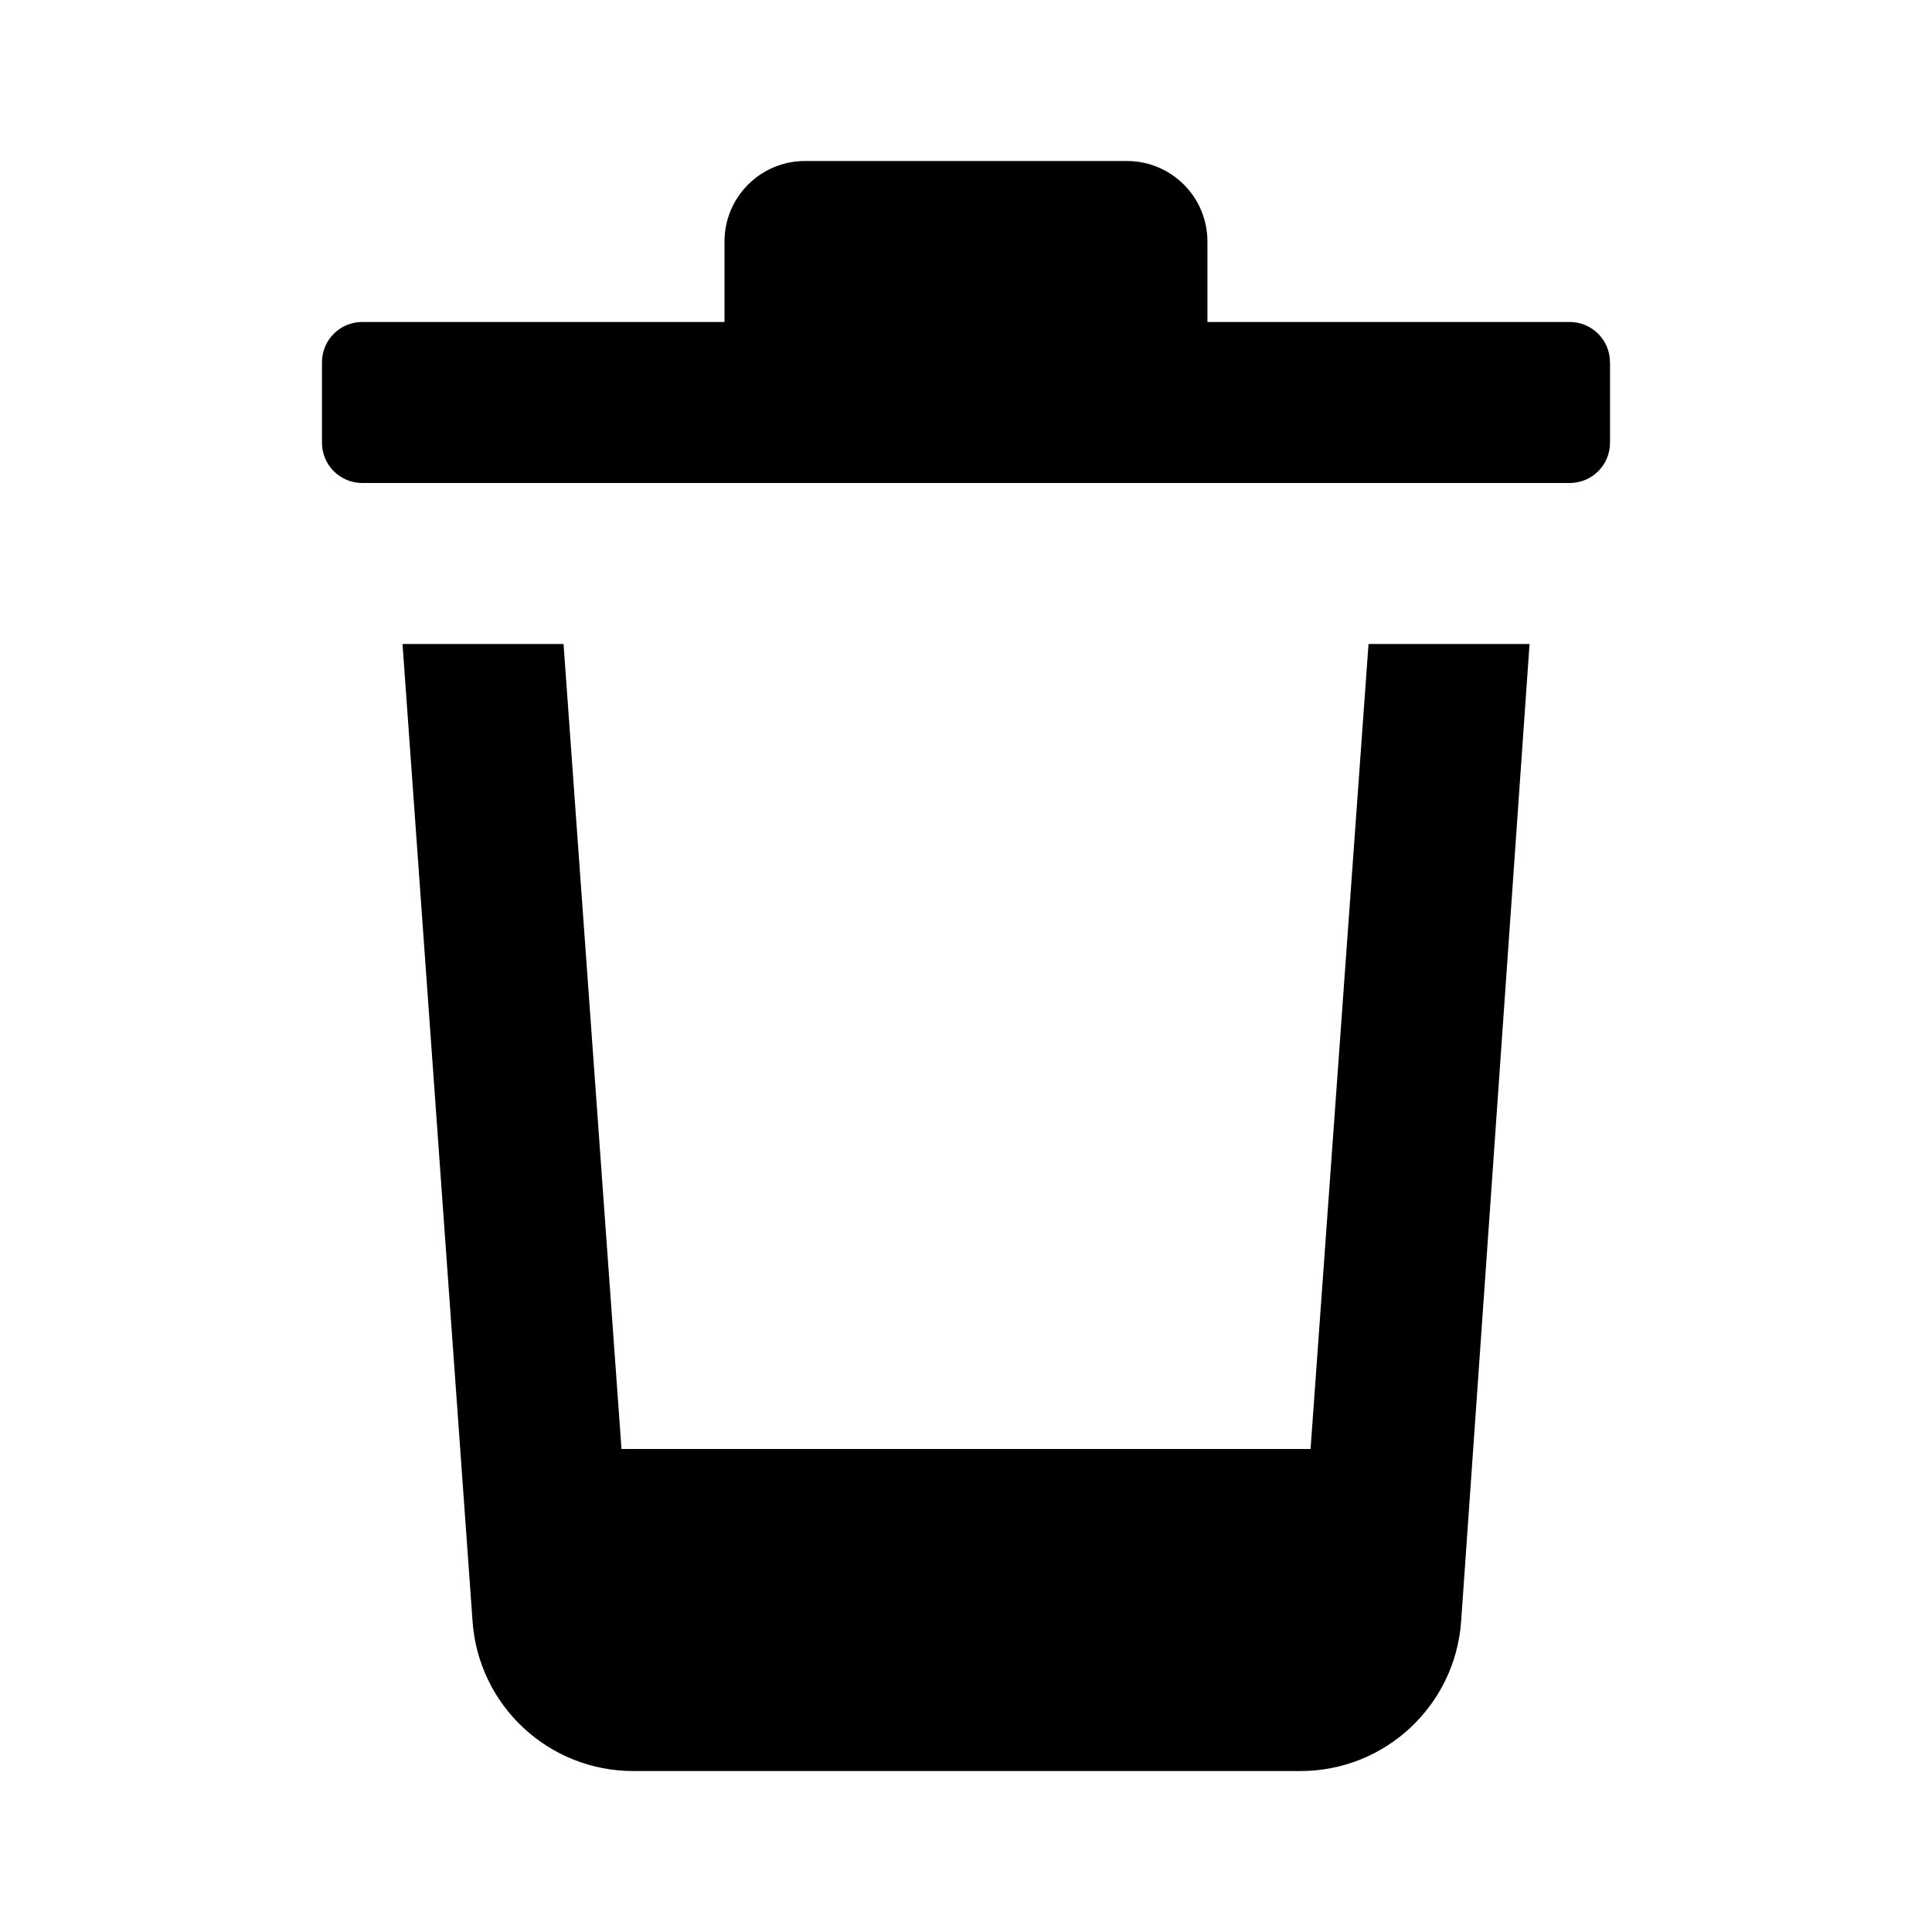
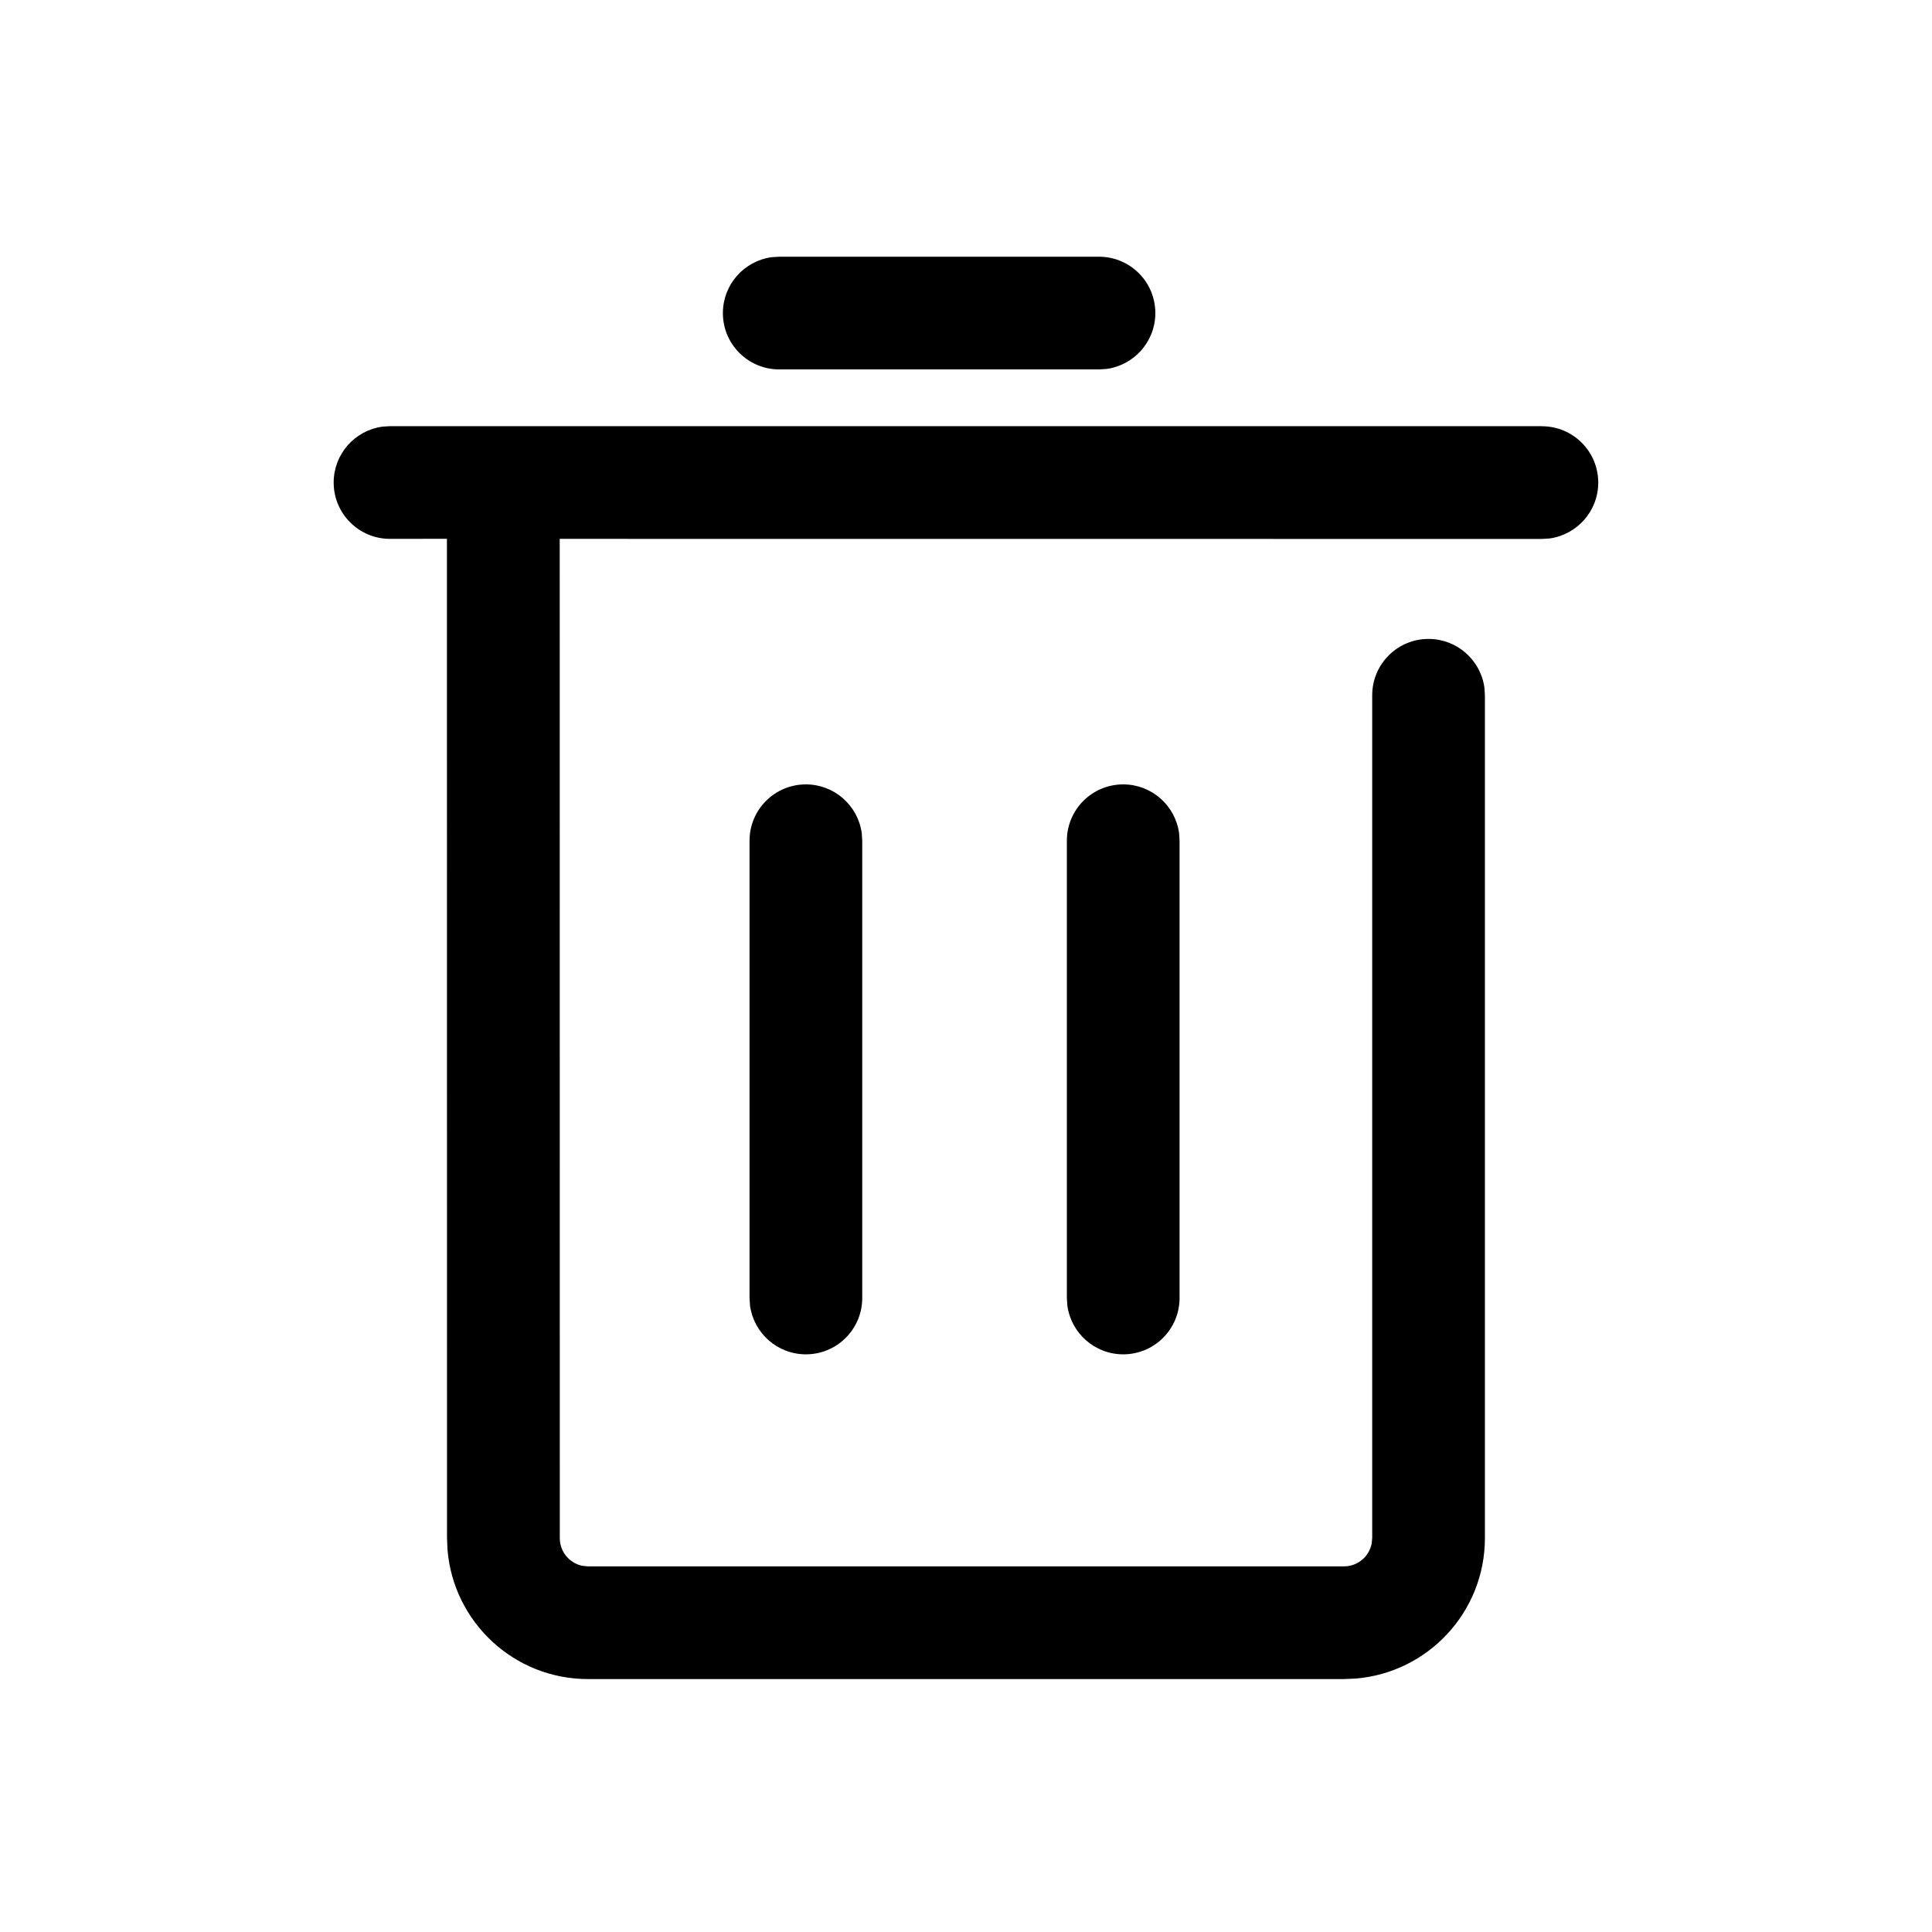
- <svg xmlns="http://www.w3.org/2000/svg" version="1.1" width="32" height="32" viewBox="0 0 32 32">
-   <path fill="currentColor" d="M26.667 6v1.333c0 0.368-0.298 0.667-0.667 0.667h-20c-0.368 0-0.667-0.298-0.667-0.667v-1.333c0-0.368 0.298-0.667 0.667-0.667h6v-1.333c0-0.736 0.597-1.333 1.333-1.333h5.333c0.736 0 1.333 0.597 1.333 1.333v1.333h6c0.368 0 0.667 0.298 0.667 0.667zM21.707 24h-11.413l-0.96-13.333h-2.667l1.16 16.187c0.098 1.399 1.264 2.483 2.667 2.48h11.040c1.403 0.003 2.568-1.081 2.667-2.48l1.133-16.187h-2.667l-0.96 13.333z" />
+ <svg xmlns="http://www.w3.org/2000/svg" version="1.1" width="24" height="24" viewBox="0 0 24 24">
+   <path d="M19.154 5.295c0.387 0 0.7 0.313 0.7 0.7 0 0.354-0.263 0.647-0.605 0.694l-0.095 0.006-12.201-0.001 0.001 12.413c0 0.17 0.12 0.311 0.28 0.344l0.071 0.007h9.39c0.17 0 0.311-0.12 0.344-0.28l0.007-0.071v-10.47c0-0.387 0.313-0.7 0.7-0.7 0.354 0 0.647 0.263 0.694 0.605l0.006 0.095v10.47c0 0.919-0.708 1.672-1.608 1.745l-0.144 0.006h-9.39c-0.919 0-1.672-0.708-1.745-1.608l-0.006-0.144-0.001-12.413-0.707 0.001c-0.387 0-0.7-0.313-0.7-0.7 0-0.354 0.263-0.647 0.605-0.694l0.095-0.006h14.308zM10.011 9.744c0.354 0 0.647 0.263 0.694 0.605l0.006 0.095v5.68c0 0.387-0.313 0.7-0.7 0.7-0.354 0-0.647-0.263-0.694-0.605l-0.006-0.095v-5.68c0-0.387 0.313-0.7 0.7-0.7zM13.953 9.744c0.354 0 0.647 0.263 0.694 0.605l0.006 0.095v5.68c0 0.387-0.313 0.7-0.7 0.7-0.354 0-0.647-0.263-0.694-0.605l-0.006-0.095v-5.68c0-0.387 0.313-0.7 0.7-0.7zM13.652 3.189c0.387 0 0.7 0.313 0.7 0.7 0 0.354-0.263 0.647-0.605 0.694l-0.095 0.006h-3.972c-0.387 0-0.7-0.313-0.7-0.7 0-0.354 0.263-0.647 0.605-0.694l0.095-0.006h3.972z" />
</svg>
